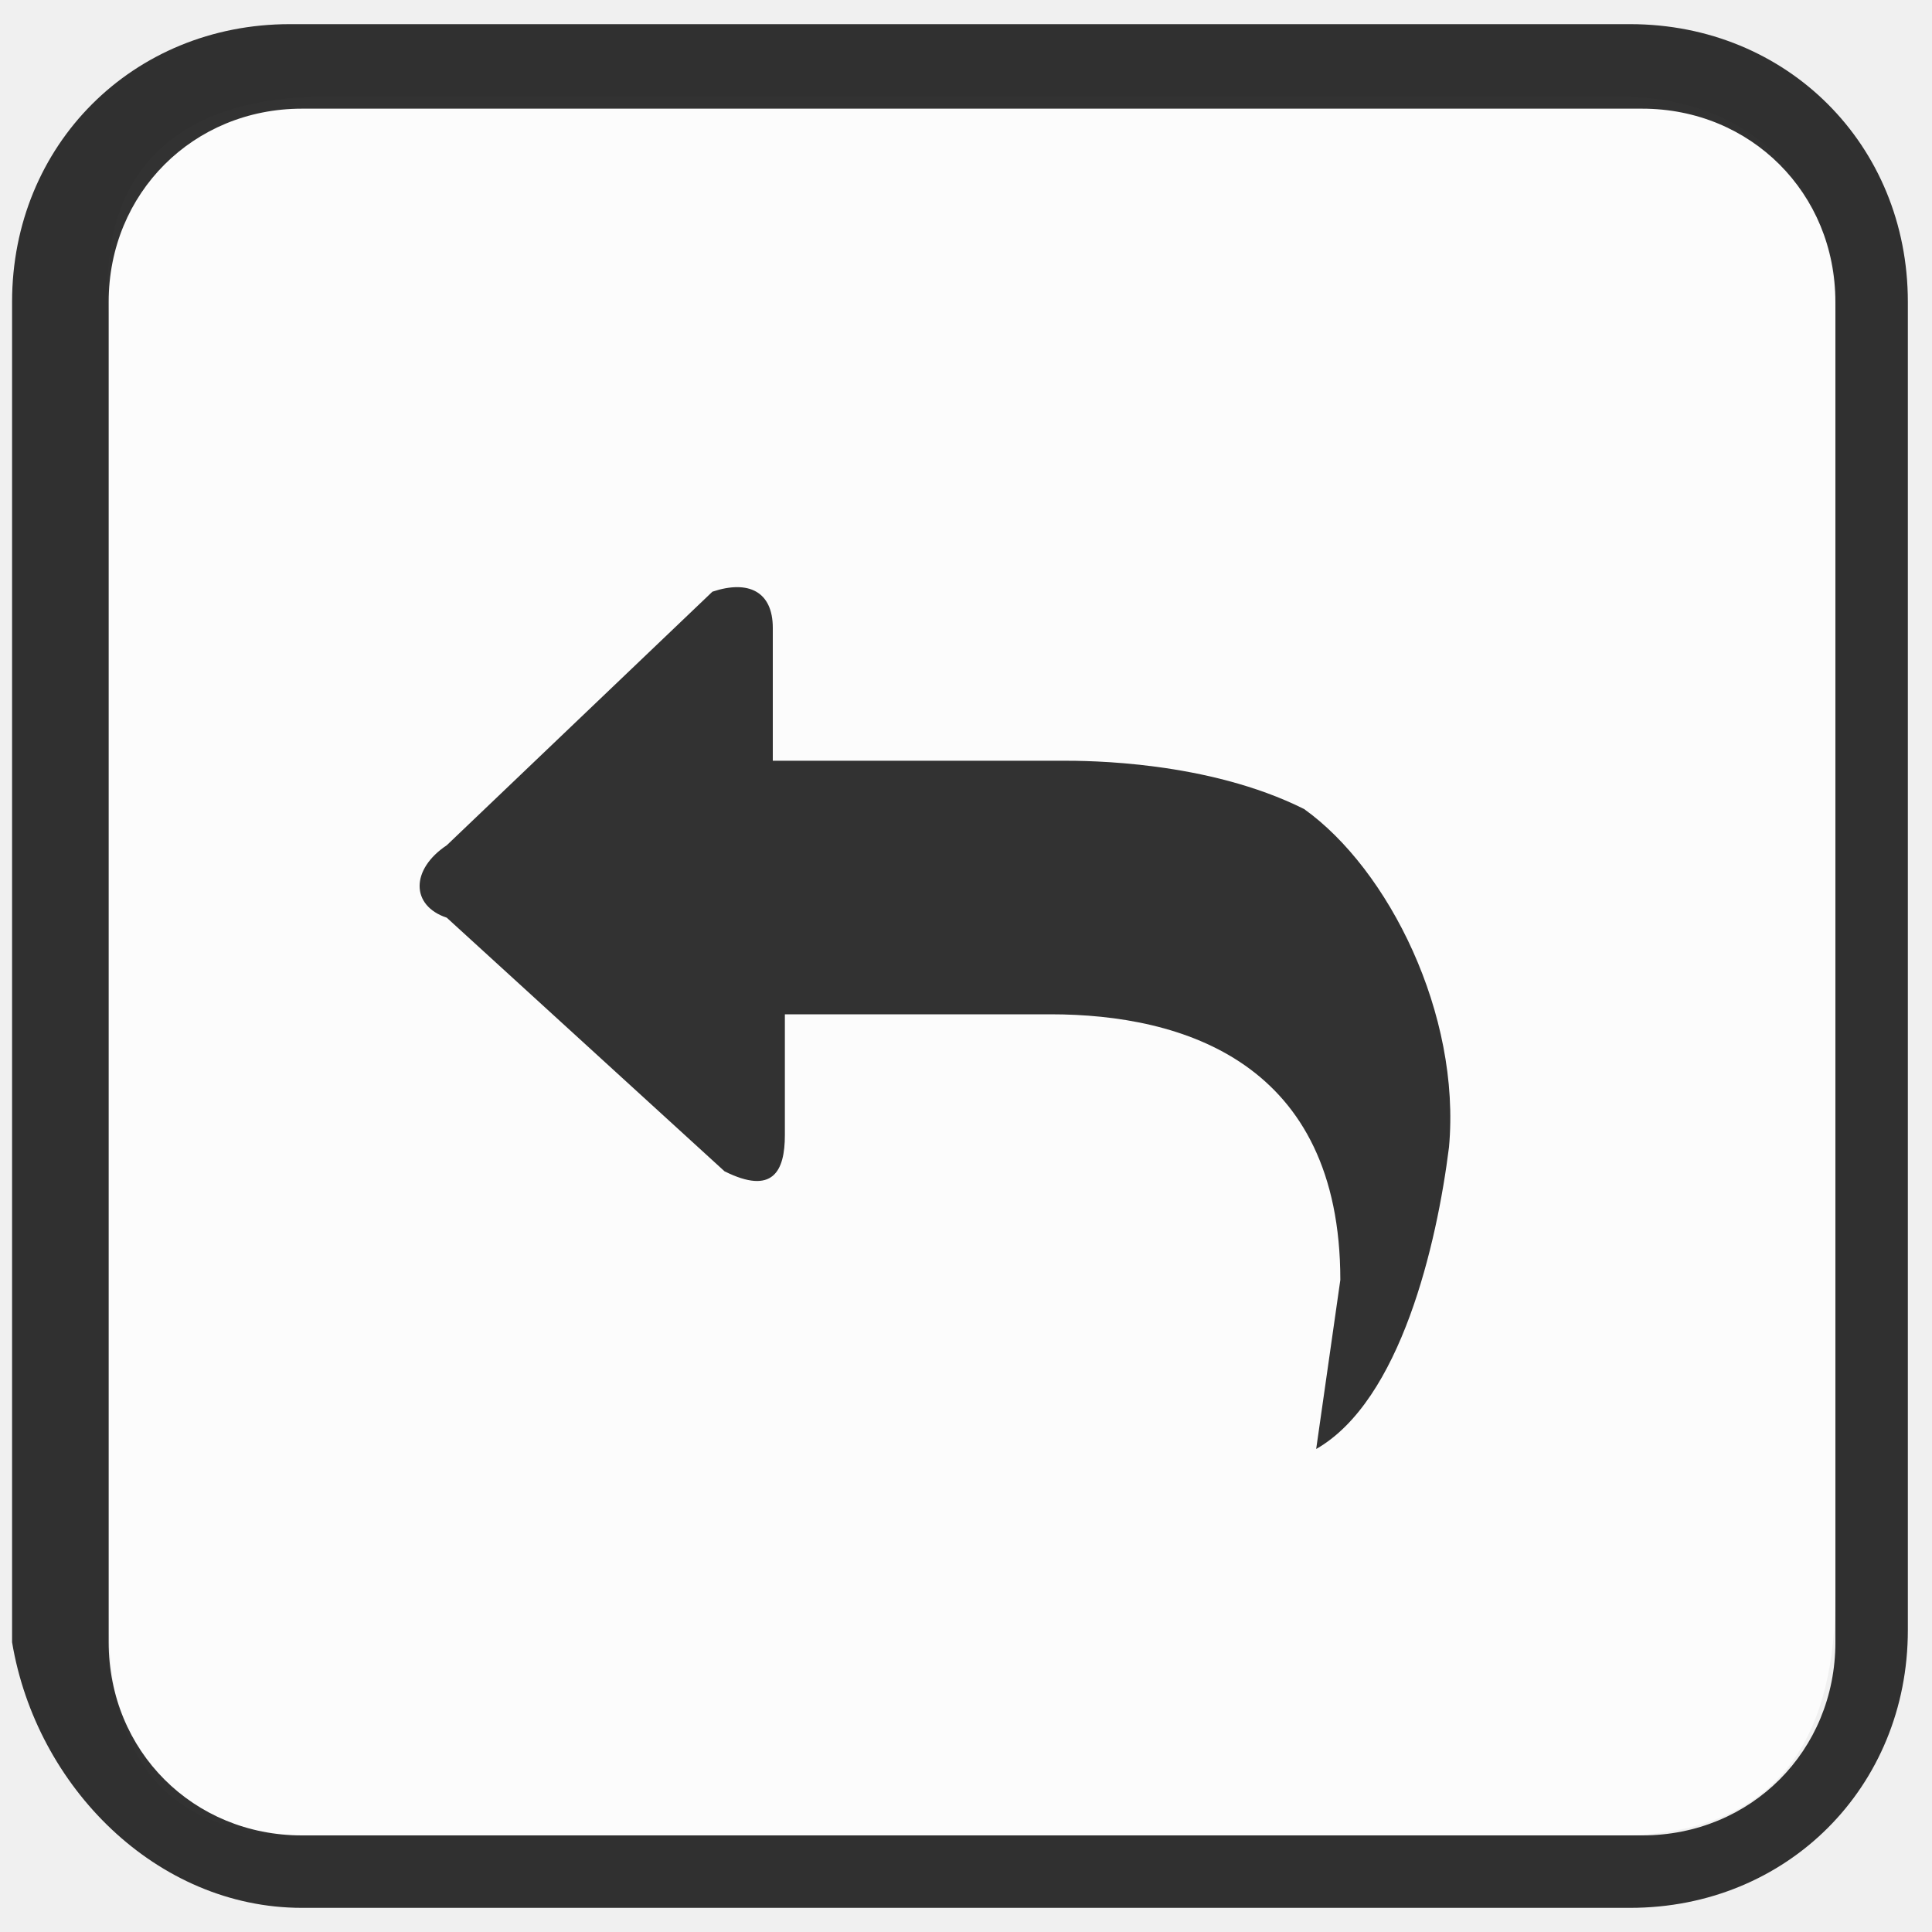
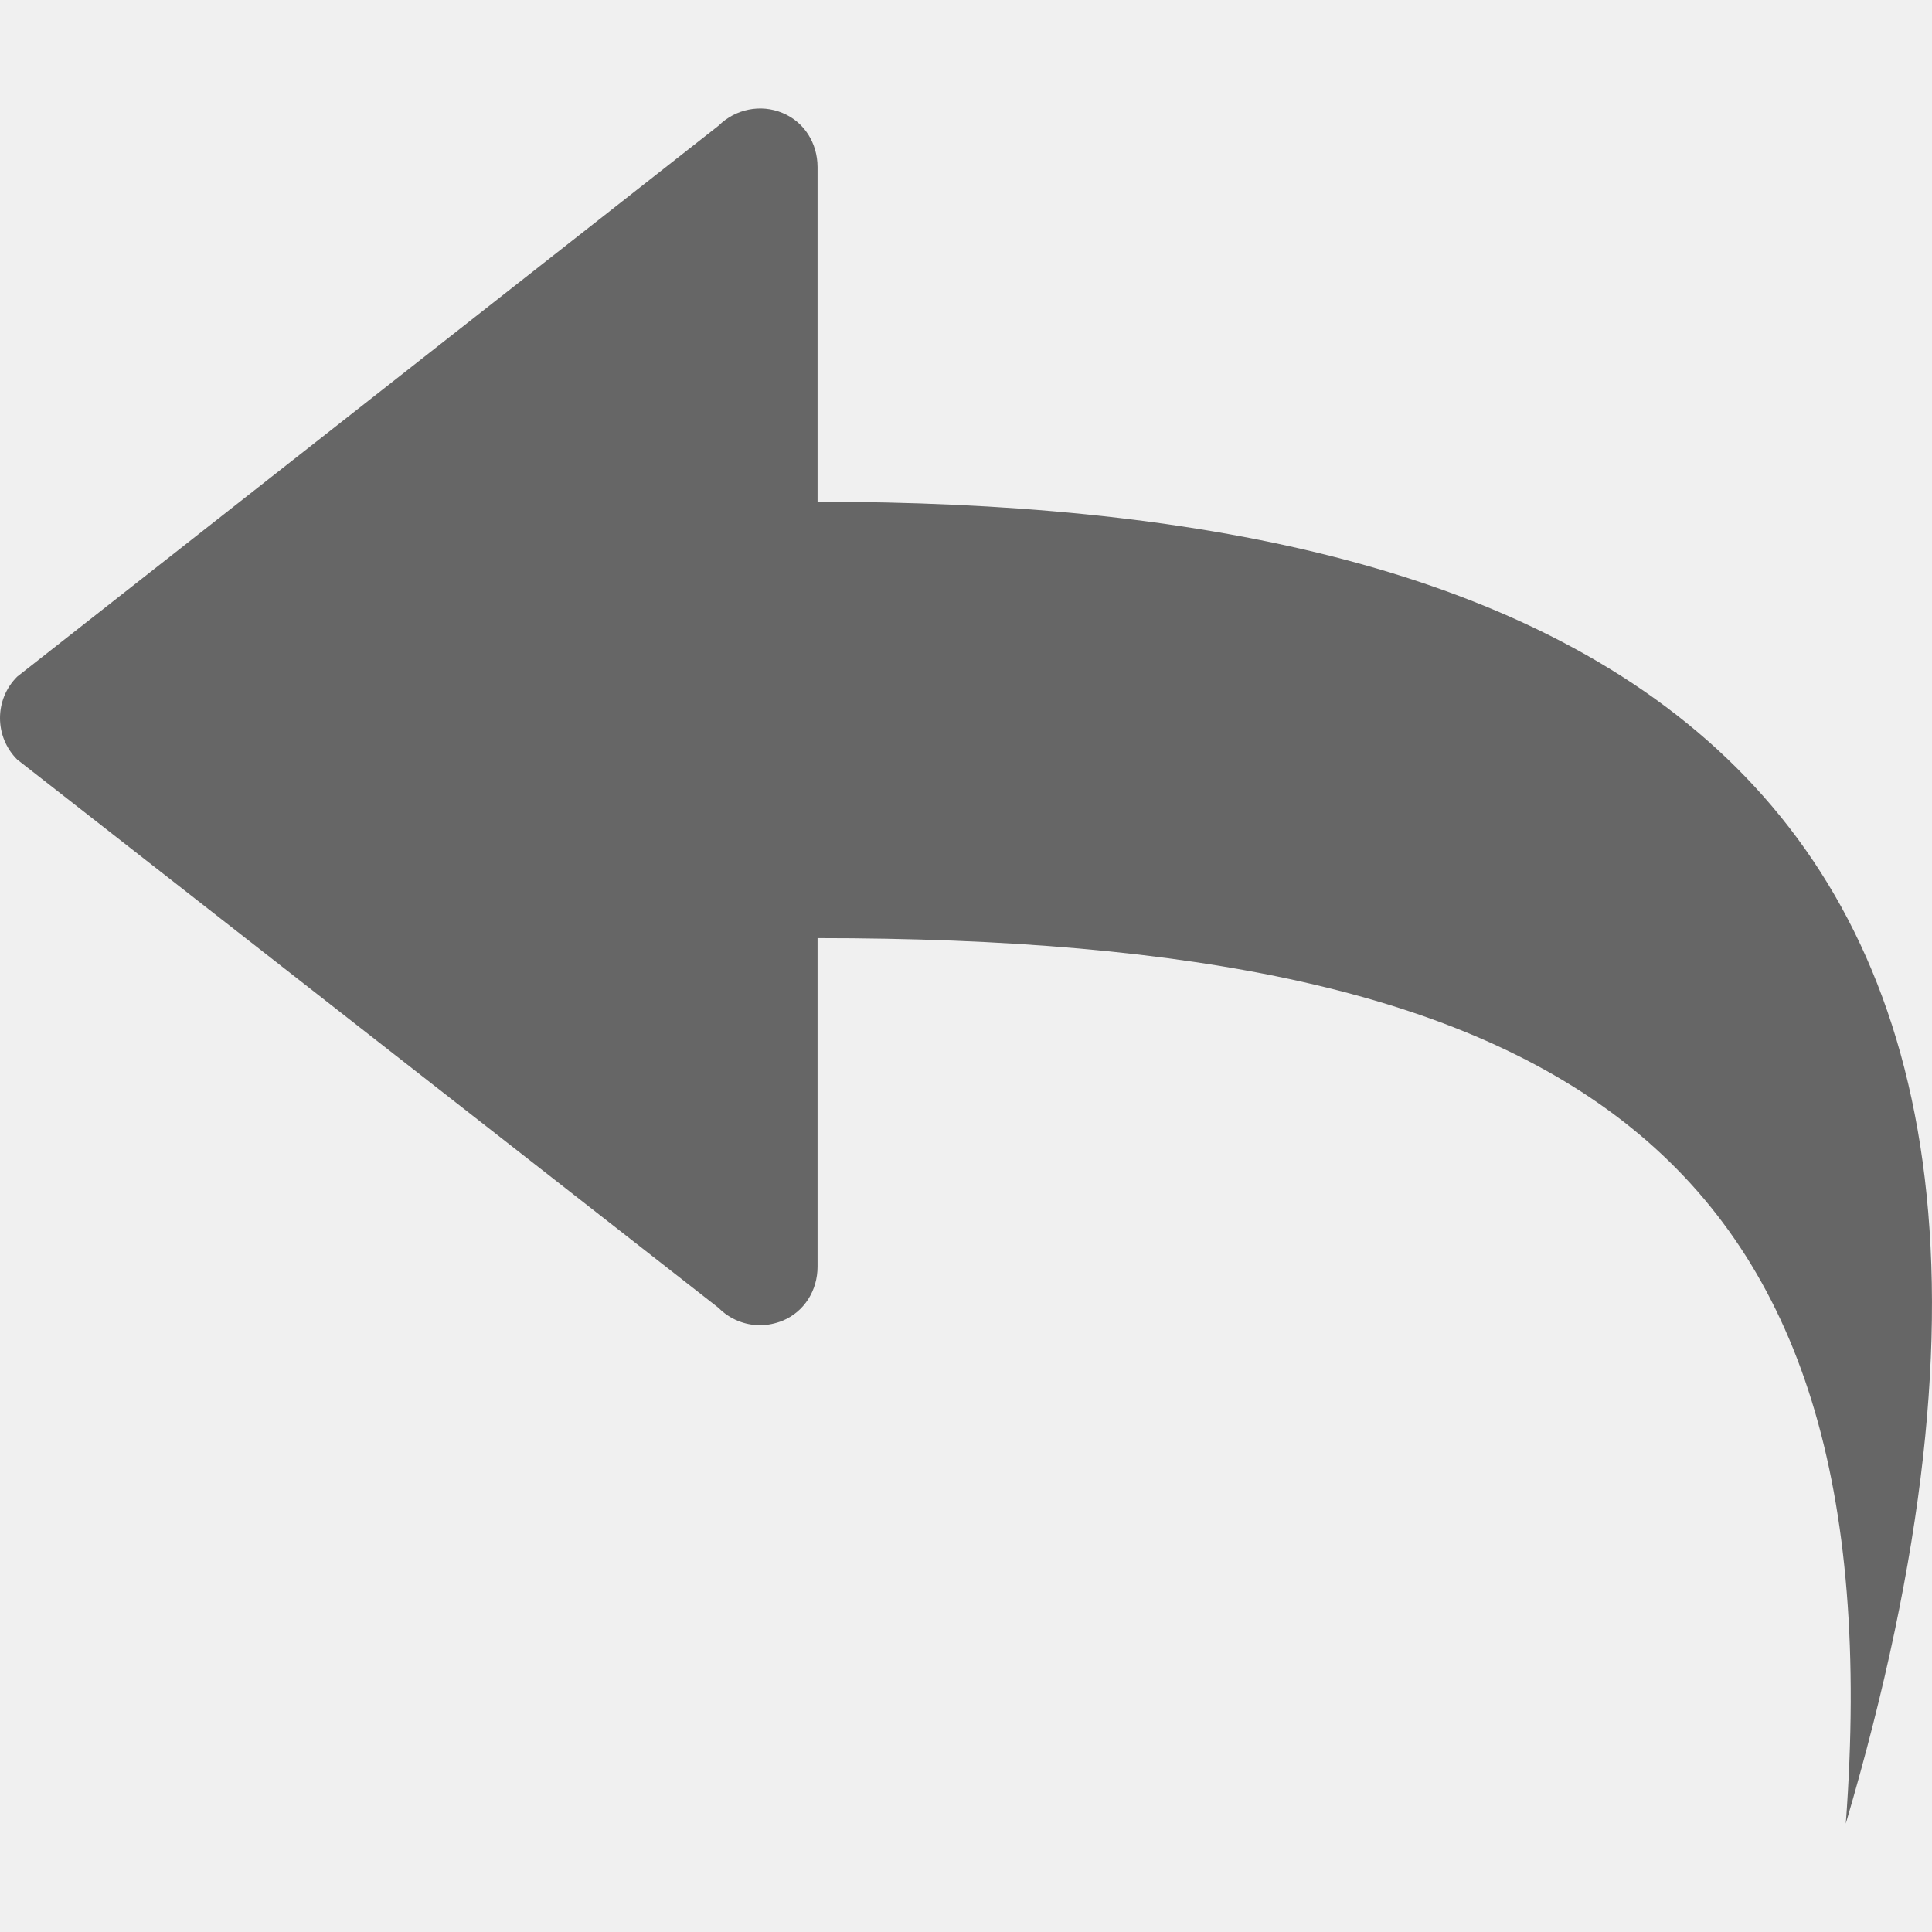
- <svg xmlns="http://www.w3.org/2000/svg" version="1.1" id="Layer_1" x="0px" y="0px" viewBox="0 0 16 16" enable-background="new 0 0 16 16" xml:space="preserve">
-   <path opacity="0.8" fill="#FFFFFF" enable-background="new    " d="M0.9,13.4V2.6C0.8,1.3,1.6,0.8,2.7,0.8h10.7  c1.1,0,1.8,0.7,1.8,1.8v10.6c0,1.1-0.4,2-1.8,2H2.8C1.3,15.3,0.9,14.5,0.9,13.4z" />
-   <g opacity="0.8" enable-background="new    ">
-     <path d="M0.1,13.6V2.5c0-1.3,1-2.3,2.3-2.3h11.1c1.3,0,2.3,1,2.3,2.3v11c0,1.3-1,2.3-2.3,2.3h-11C1.3,15.8,0.3,14.8,0.1,13.6z    M2.5,0.9c-0.9,0-1.6,0.7-1.6,1.6v11.1c0,0.9,0.7,1.6,1.6,1.6h11.1c0.9,0,1.6-0.7,1.6-1.6V2.5c0-0.9-0.7-1.6-1.6-1.6H2.5z" />
+ <svg xmlns="http://www.w3.org/2000/svg" version="1.1" id="Capa_1" x="0px" y="0px" viewBox="0 0 25.64 25.64" style="enable-background:new 0 0 25.64 25.64;" xml:space="preserve">
+   <g>
+     <g>
+       <path style="fill:#666;" d="M10.385,1.499C10.096,1.378,9.76,1.446,9.537,1.667L0.228,8.98c-0.304,0.302-0.304,0.797,0,1.1    l9.309,7.278c0.148,0.15,0.348,0.229,0.549,0.229c0.102,0,0.203-0.021,0.299-0.059c0.291-0.121,0.465-0.404,0.465-0.719V12.45    c9.955,0,14.309,2.808,13.646,11.751C28.713,9.893,20.619,6.659,10.85,6.659V2.217C10.849,1.902,10.676,1.619,10.385,1.499z" />
+     </g>
  </g>
-   <path opacity="0.8" enable-background="new    " d="M12,9.5c-0.1,0.8-0.4,2.1-1.1,2.5l0.2-1.4c0-1.8-1.3-2.2-2.4-2.2H8.5H6.6  c0,0,0,0-0.1,0v1c0,0.3-0.1,0.5-0.5,0.3L3.7,7.6C3.4,7.5,3.4,7.2,3.7,7l2.2-2.1c0.3-0.1,0.5,0,0.5,0.3v1.1c0.1,0,0.1,0,0.2,0h2.2  c0.2,0,1.2,0,2,0.4C11.5,7.2,12.1,8.4,12,9.5z" />
-   <g id="Arrow_10">
+   <g>
+ </g>
+   <g>
+ </g>
+   <g>
+ </g>
+   <g>
+ </g>
+   <g>
+ </g>
+   <g>
+ </g>
+   <g>
+ </g>
+   <g>
+ </g>
+   <g>
+ </g>
+   <g>
+ </g>
+   <g>
+ </g>
+   <g>
+ </g>
+   <g>
+ </g>
+   <g>
+ </g>
+   <g>
</g>
</svg>
